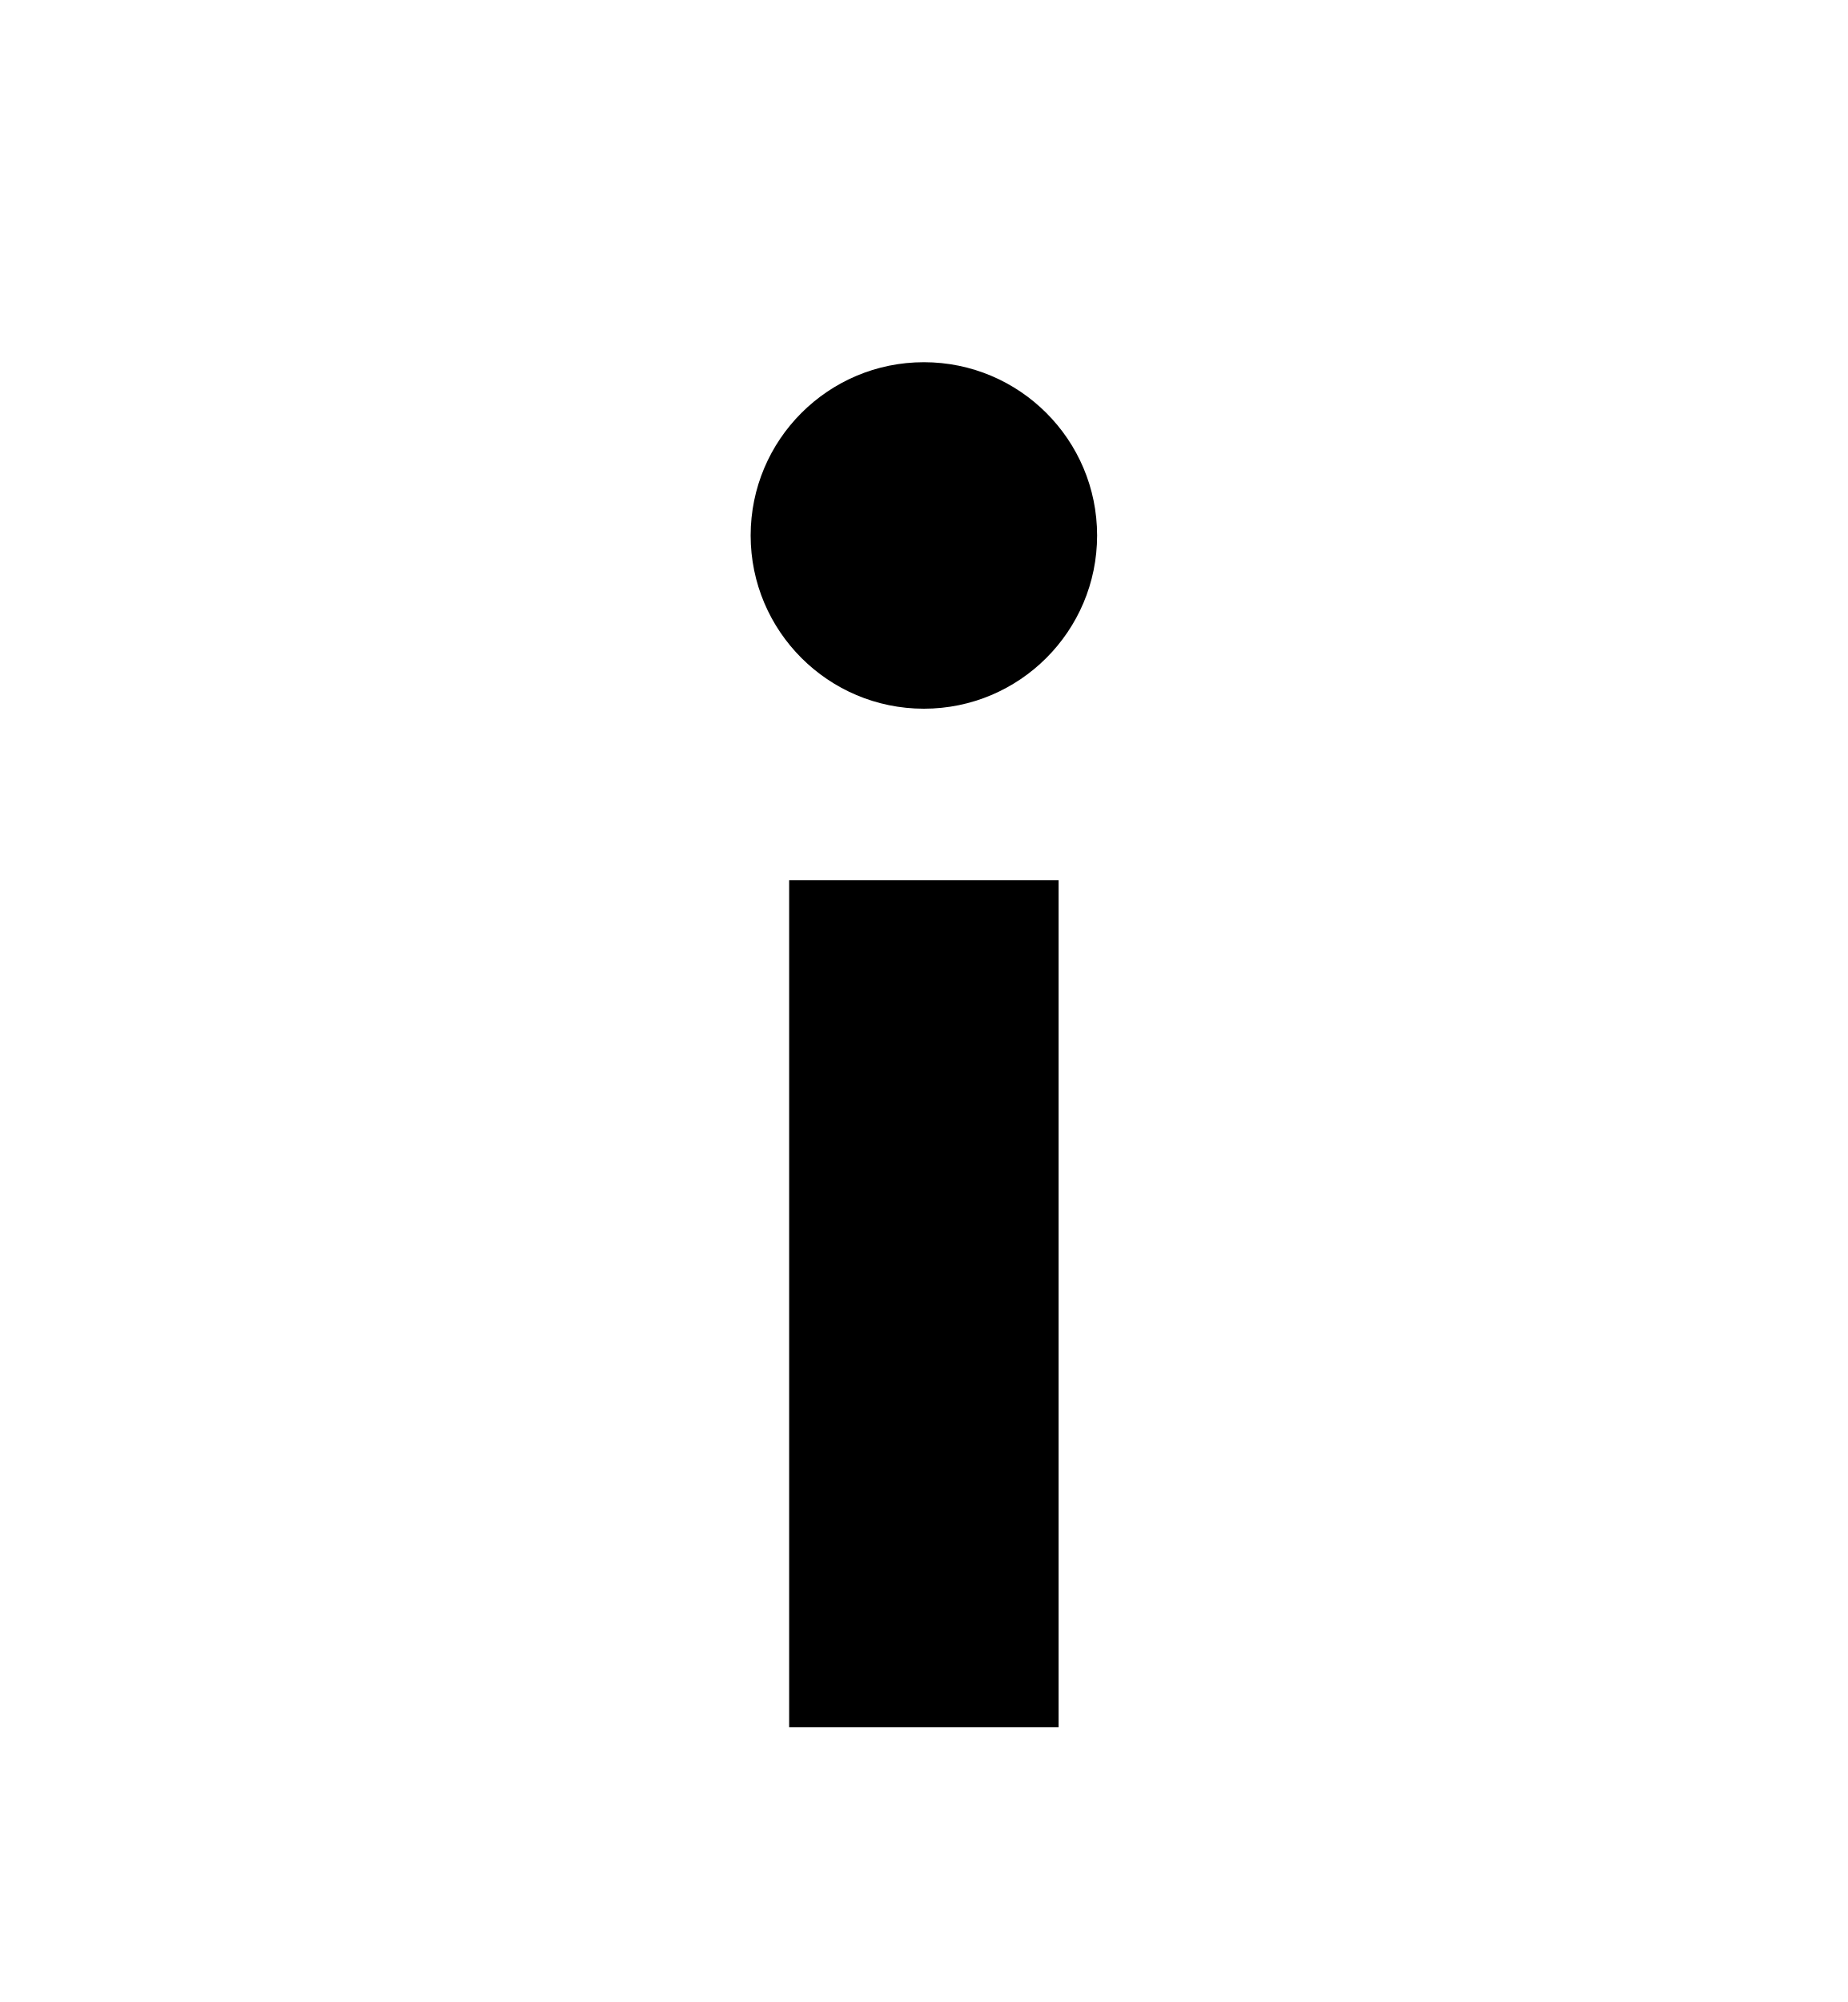
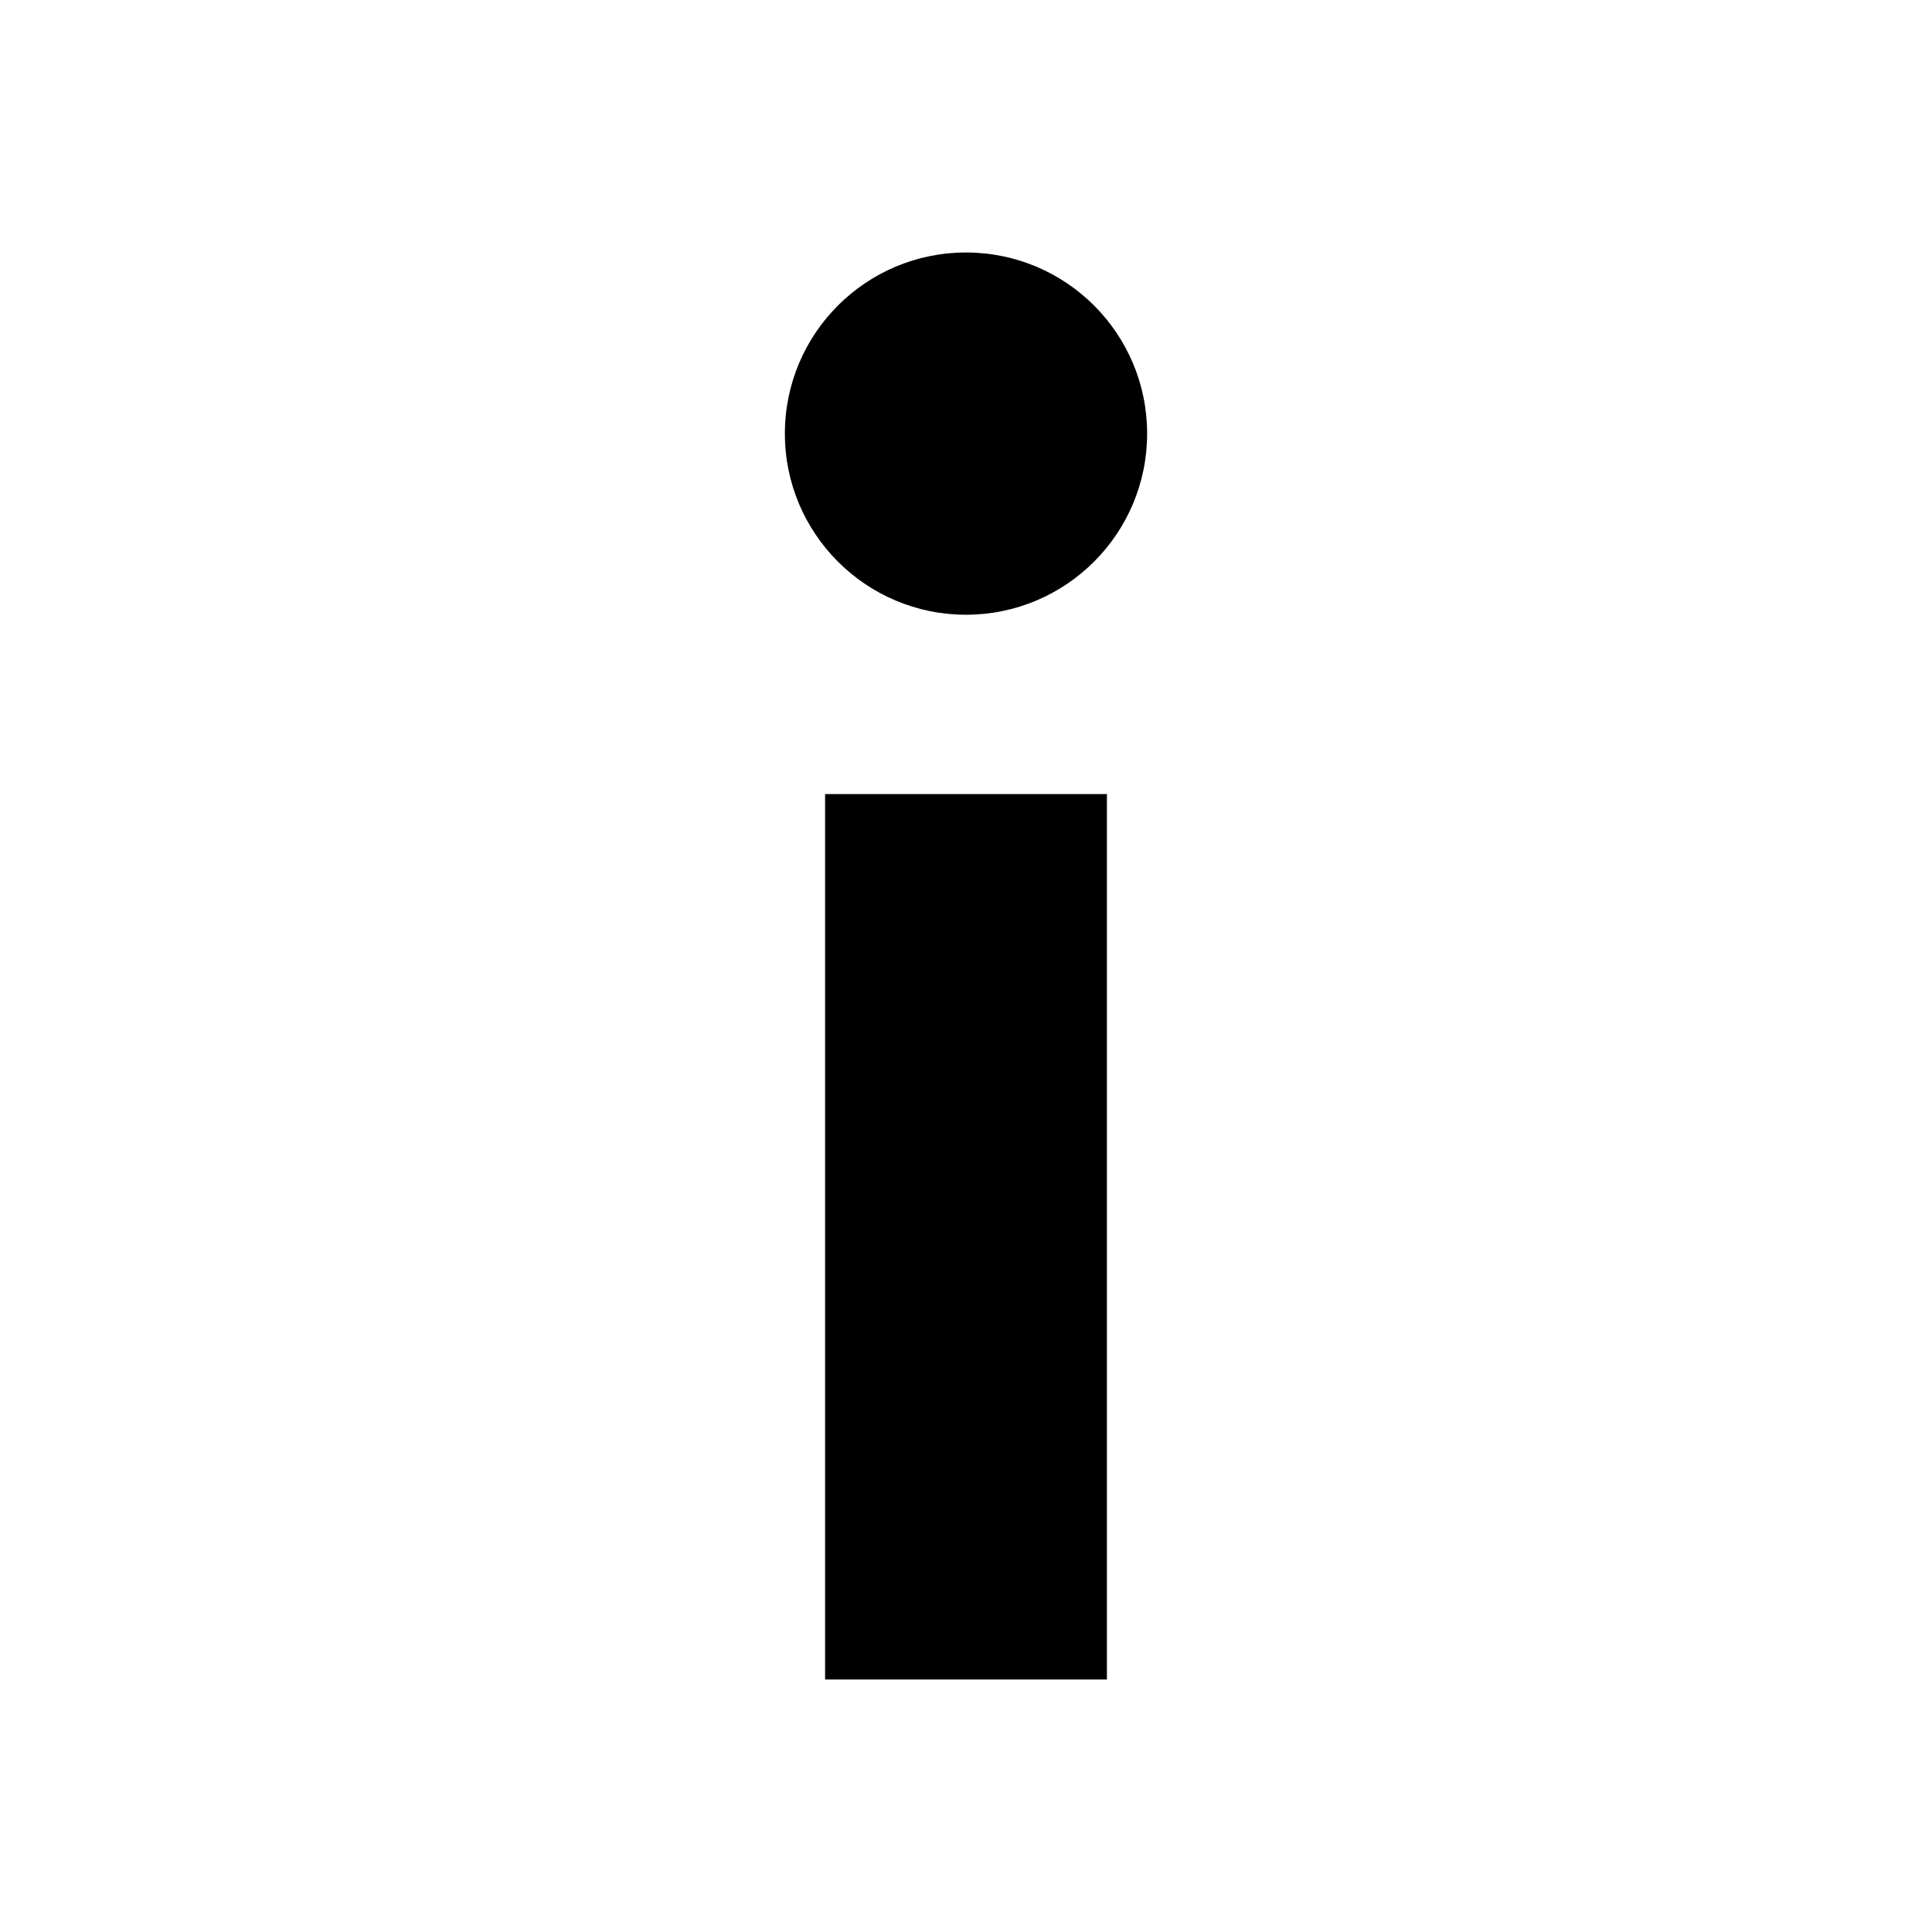
- <svg xmlns="http://www.w3.org/2000/svg" width="12" height="13" viewBox="0 0 12 13" fill="none">
-   <path fill-rule="evenodd" clip-rule="evenodd" d="M6.875 5.716V11.216H5.125V5.716H6.875ZM6 4.602C6.621 4.602 7.125 4.098 7.125 3.477C7.125 2.856 6.621 2.352 6 2.352C5.379 2.352 4.875 2.856 4.875 3.477C4.875 4.098 5.379 4.602 6 4.602Z" fill="currentColor" />
+ <svg xmlns="http://www.w3.org/2000/svg" width="16" height="16" viewBox="0 0 16 16" fill="none">
+   <path fill-rule="evenodd" clip-rule="evenodd" d="M9.167 6.576V13.909H6.833V6.576H9.167ZM8 5.091C8.828 5.091 9.5 4.419 9.5 3.591C9.5 2.762 8.828 2.091 8 2.091C7.172 2.091 6.5 2.762 6.5 3.591C6.5 4.419 7.172 5.091 8 5.091Z" fill="currentColor" />
</svg>
